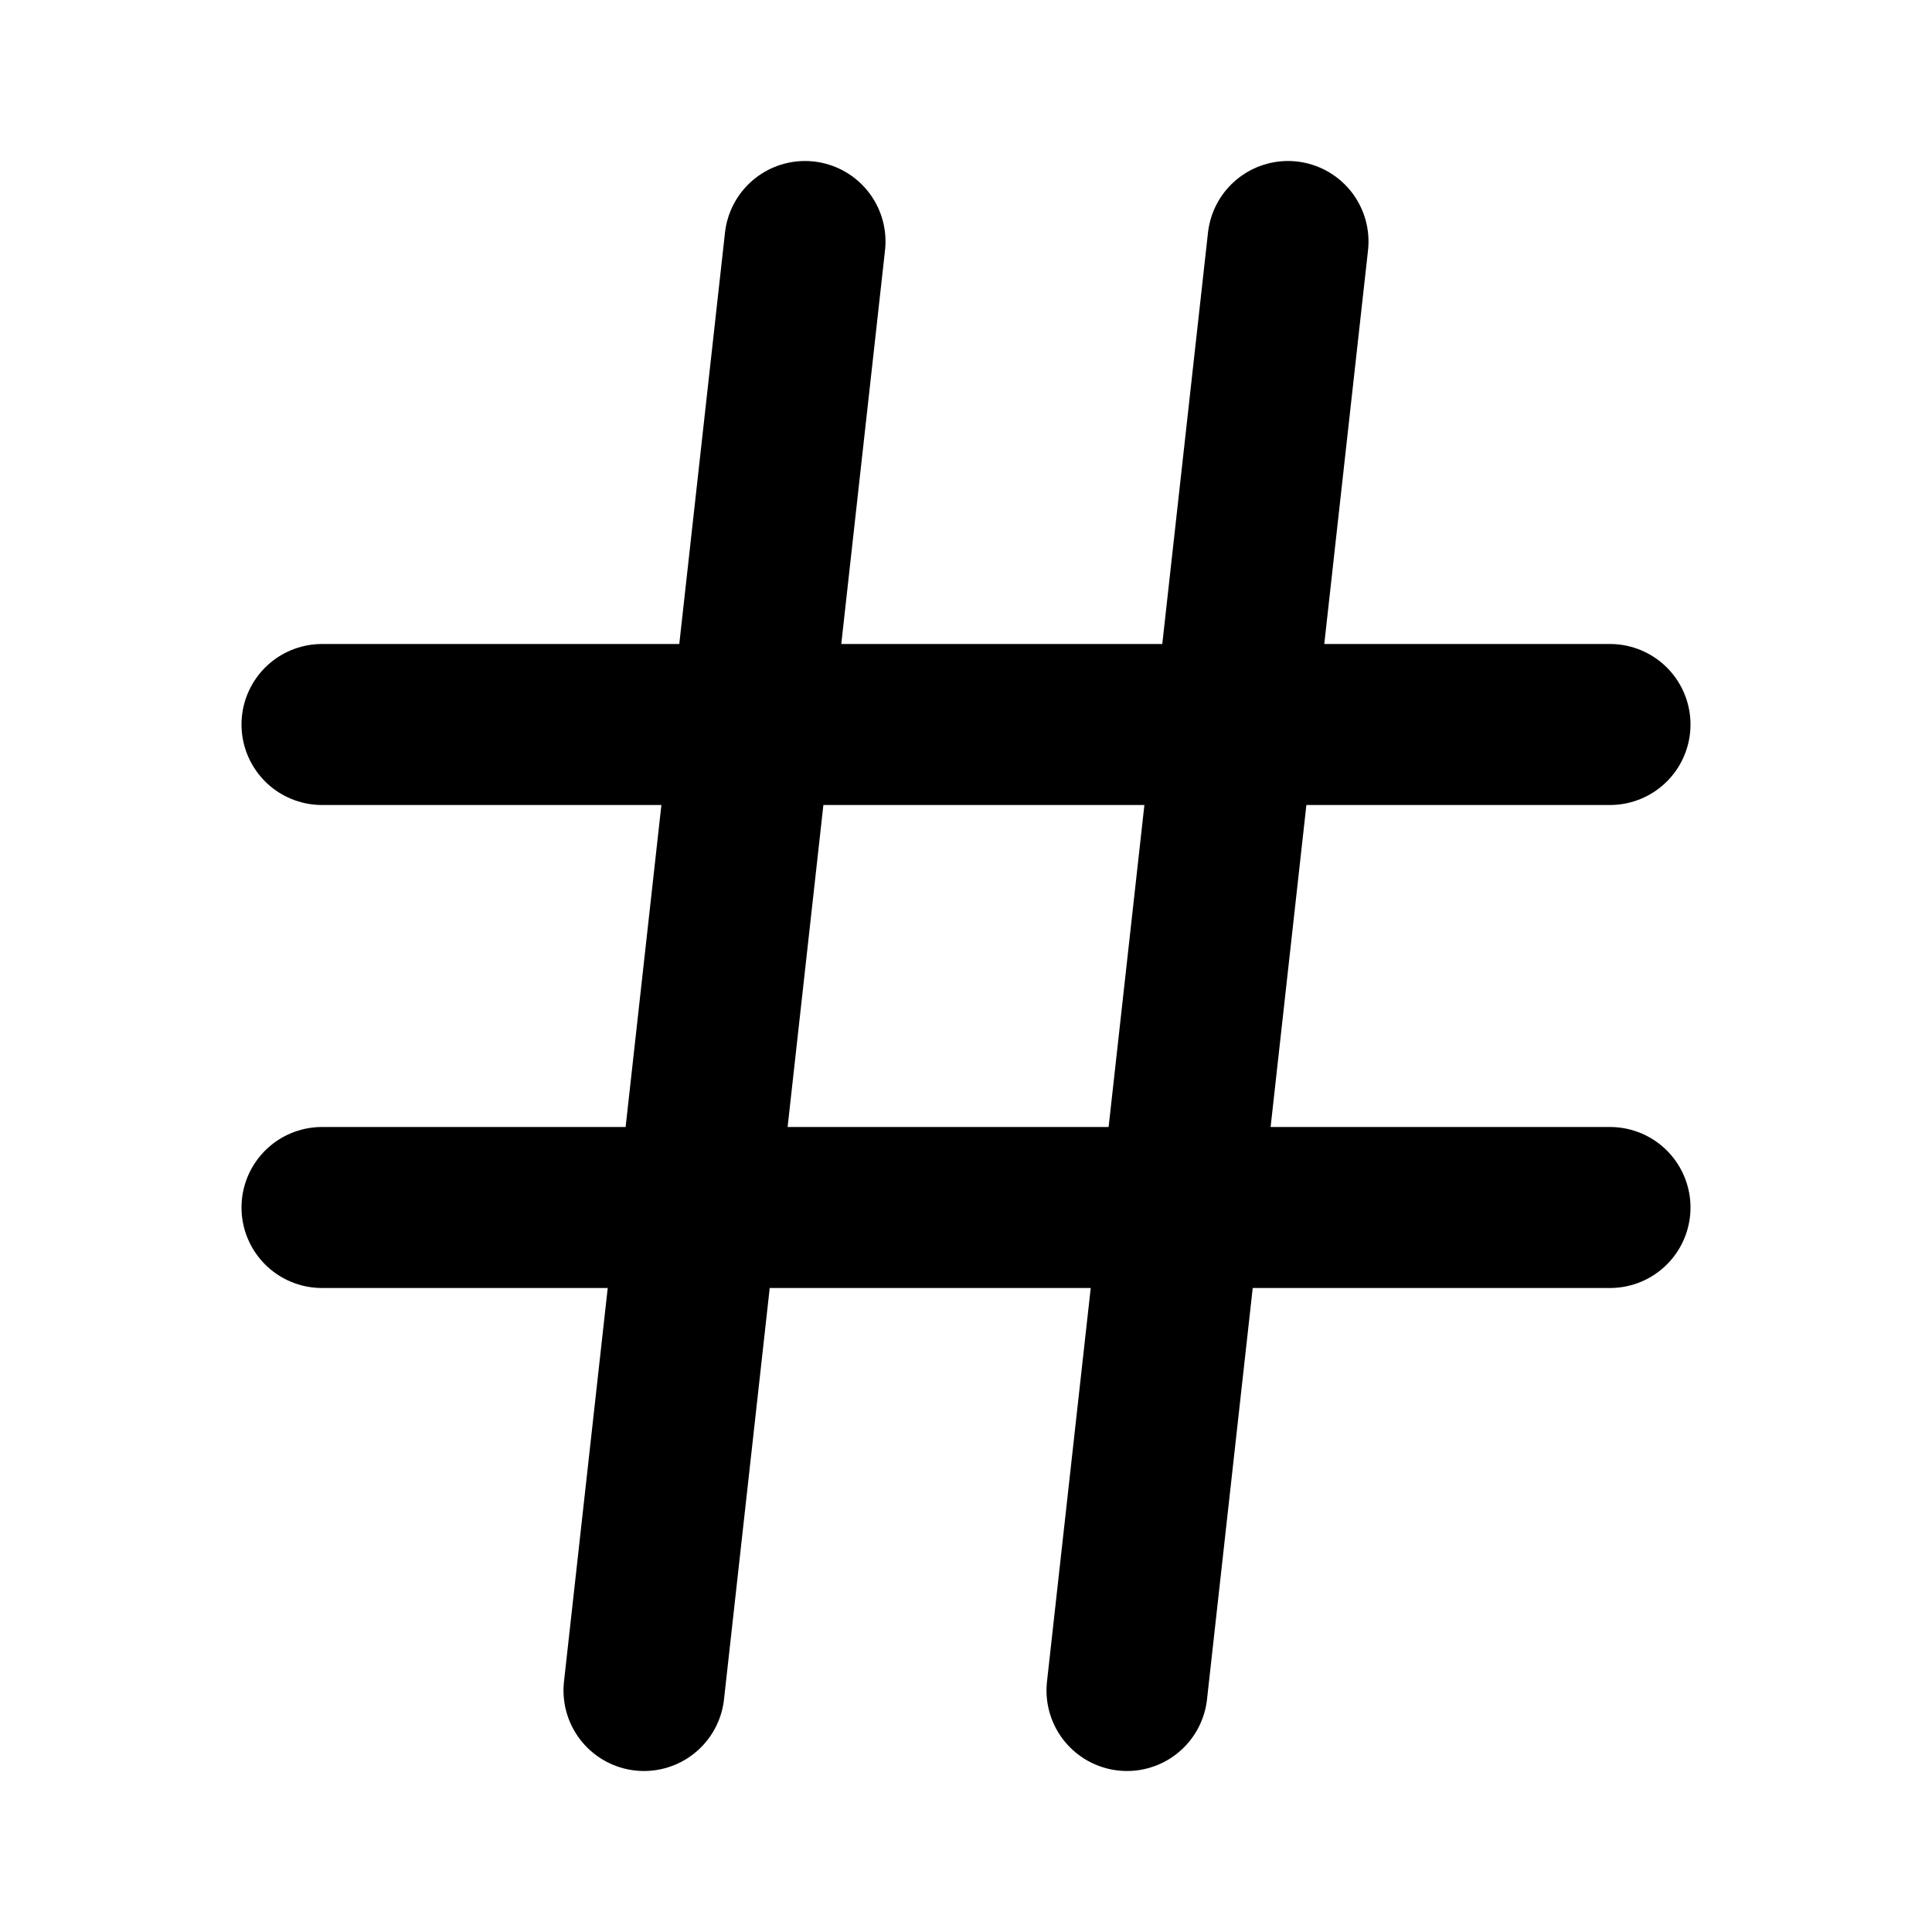
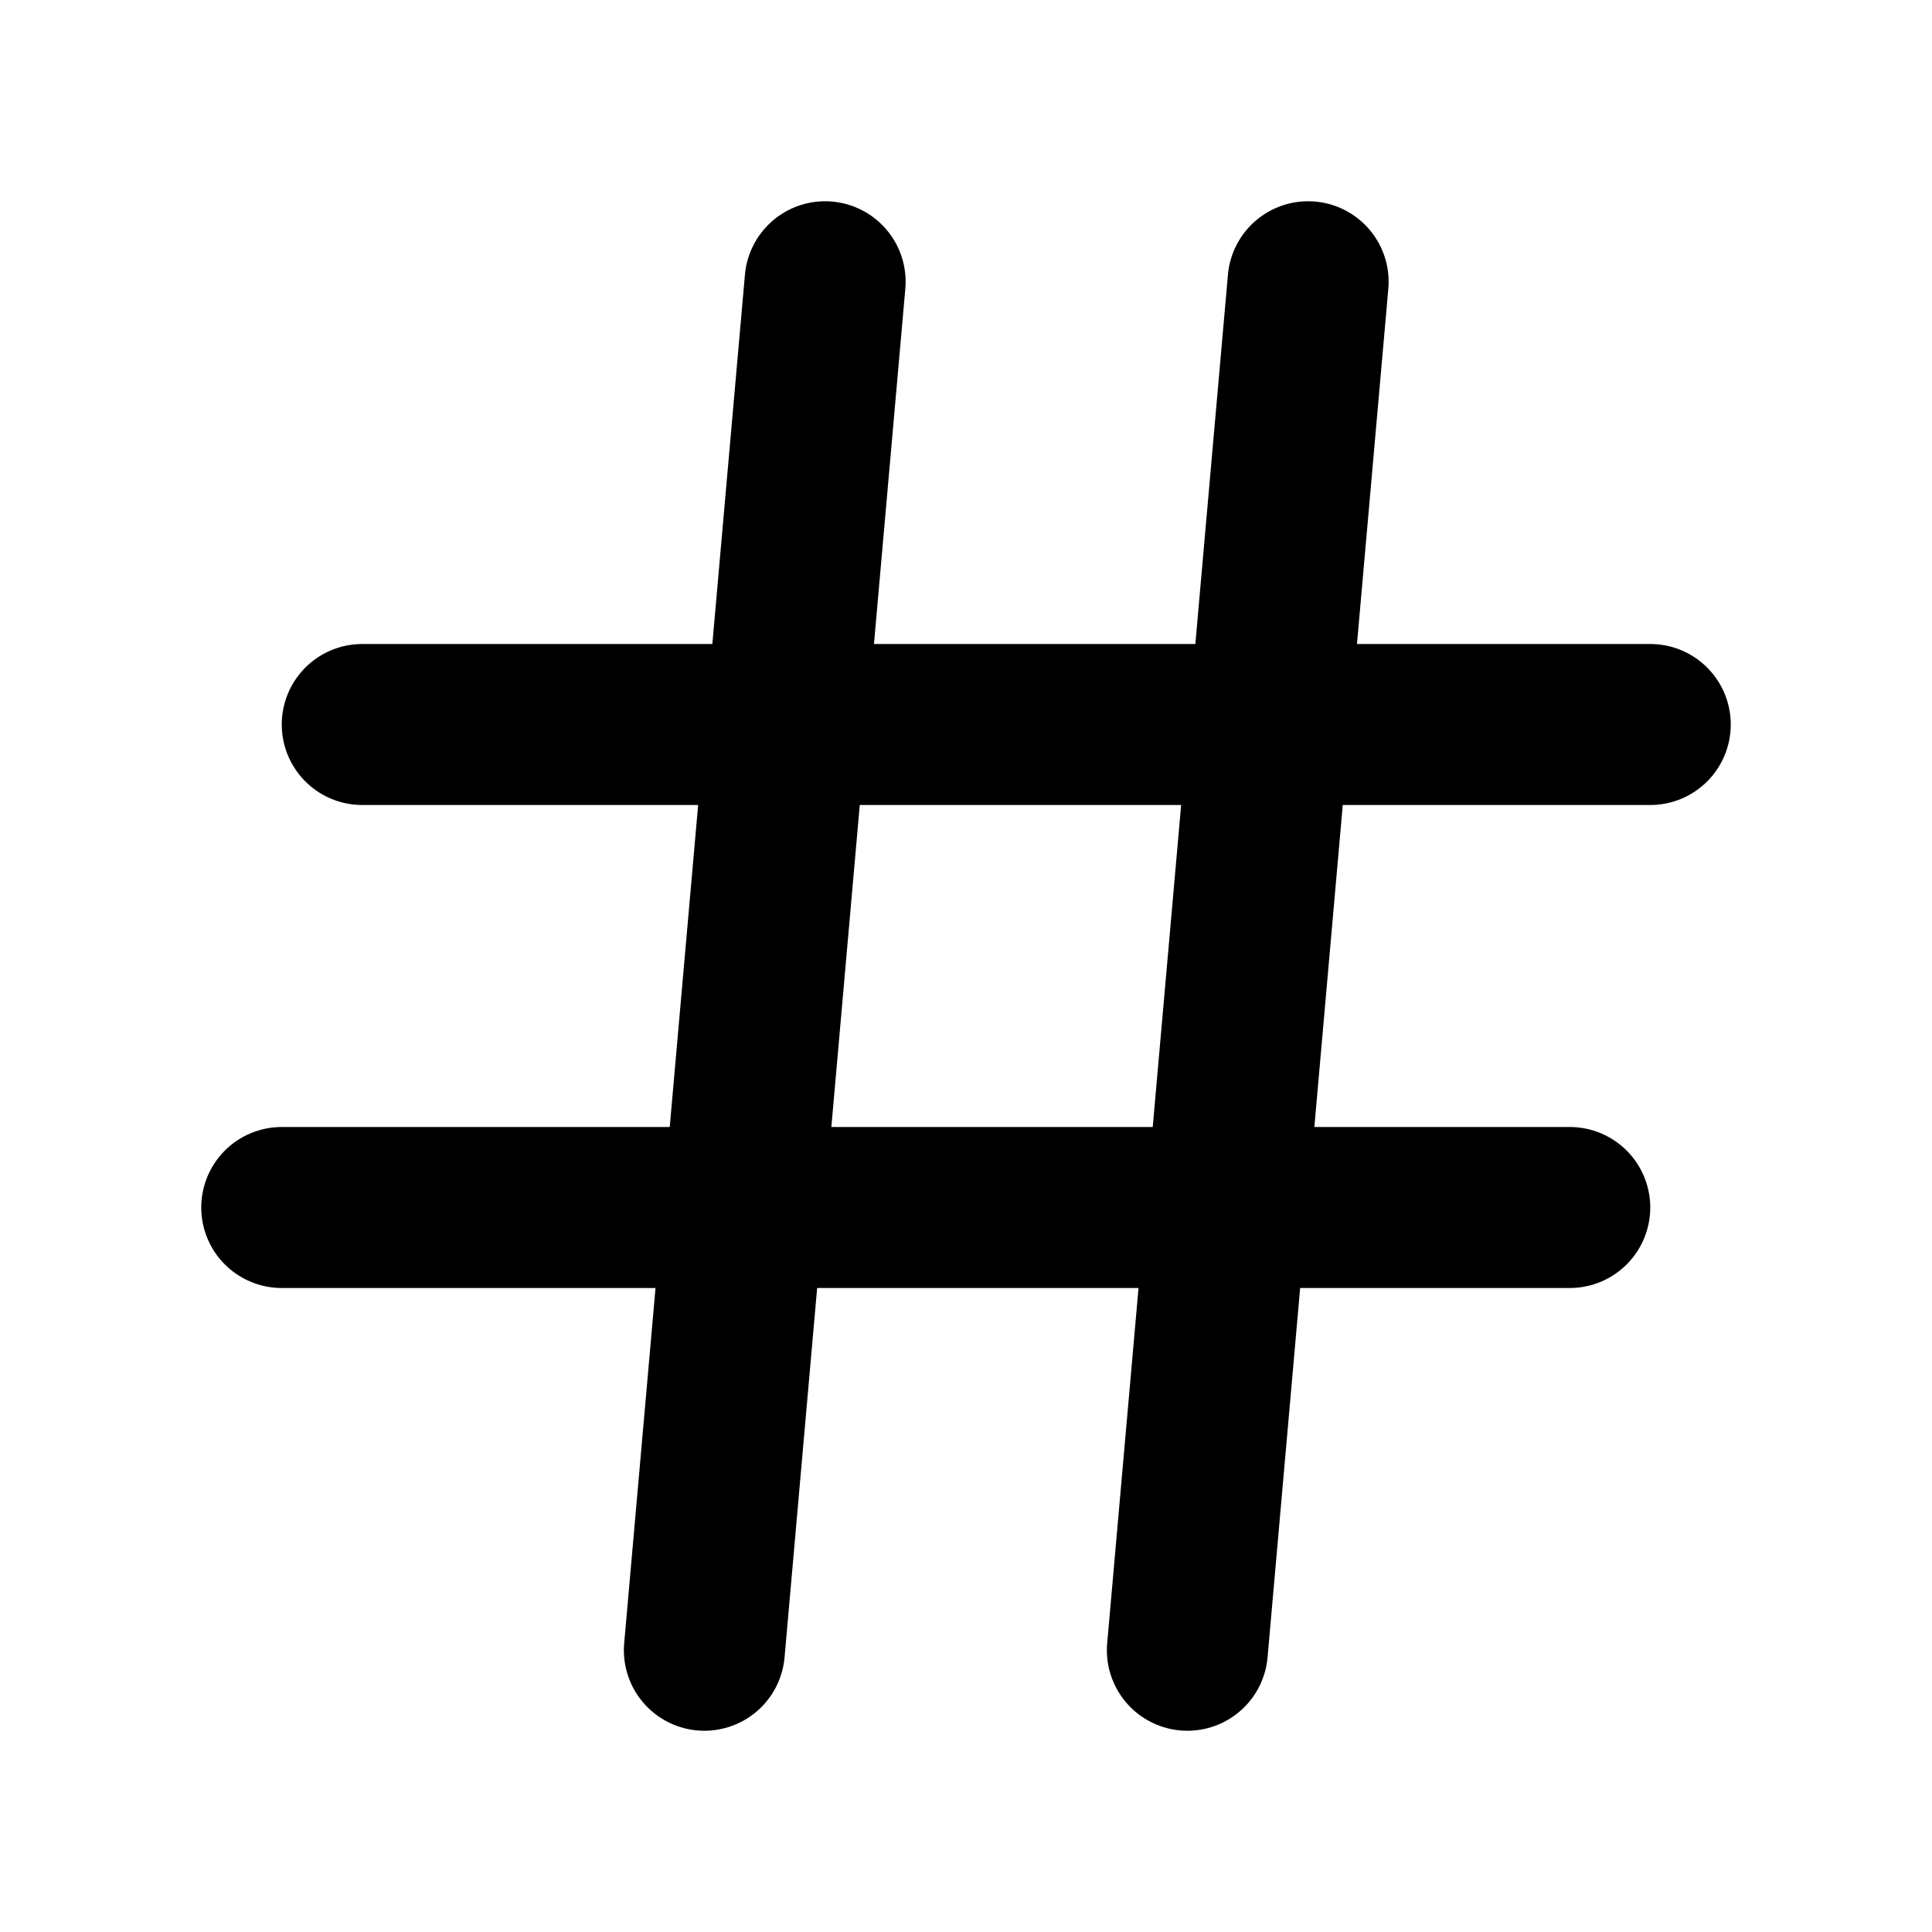
- <svg xmlns="http://www.w3.org/2000/svg" width="24" height="24" viewBox="0 0 24 24" fill="none" stroke="currentColor" stroke-width="2" stroke-linecap="round" stroke-linejoin="round">
-   <line x1="4" x2="20" y1="9" y2="9" />
-   <line x1="4" x2="20" y1="15" y2="15" />
-   <line x1="10" x2="8" y1="3" y2="21" />
-   <line x1="16" x2="14" y1="3" y2="21" />
+ <svg xmlns="http://www.w3.org/2000/svg" width="24" height="24" viewBox="0 0 24 24">
+   <path fill="none" stroke="currentColor" stroke-linecap="round" stroke-width="2" d="M4.5 9h16m-17 6h16M10.25 3.5l-1.5 17m7.5-17-1.5 17" />
</svg>
